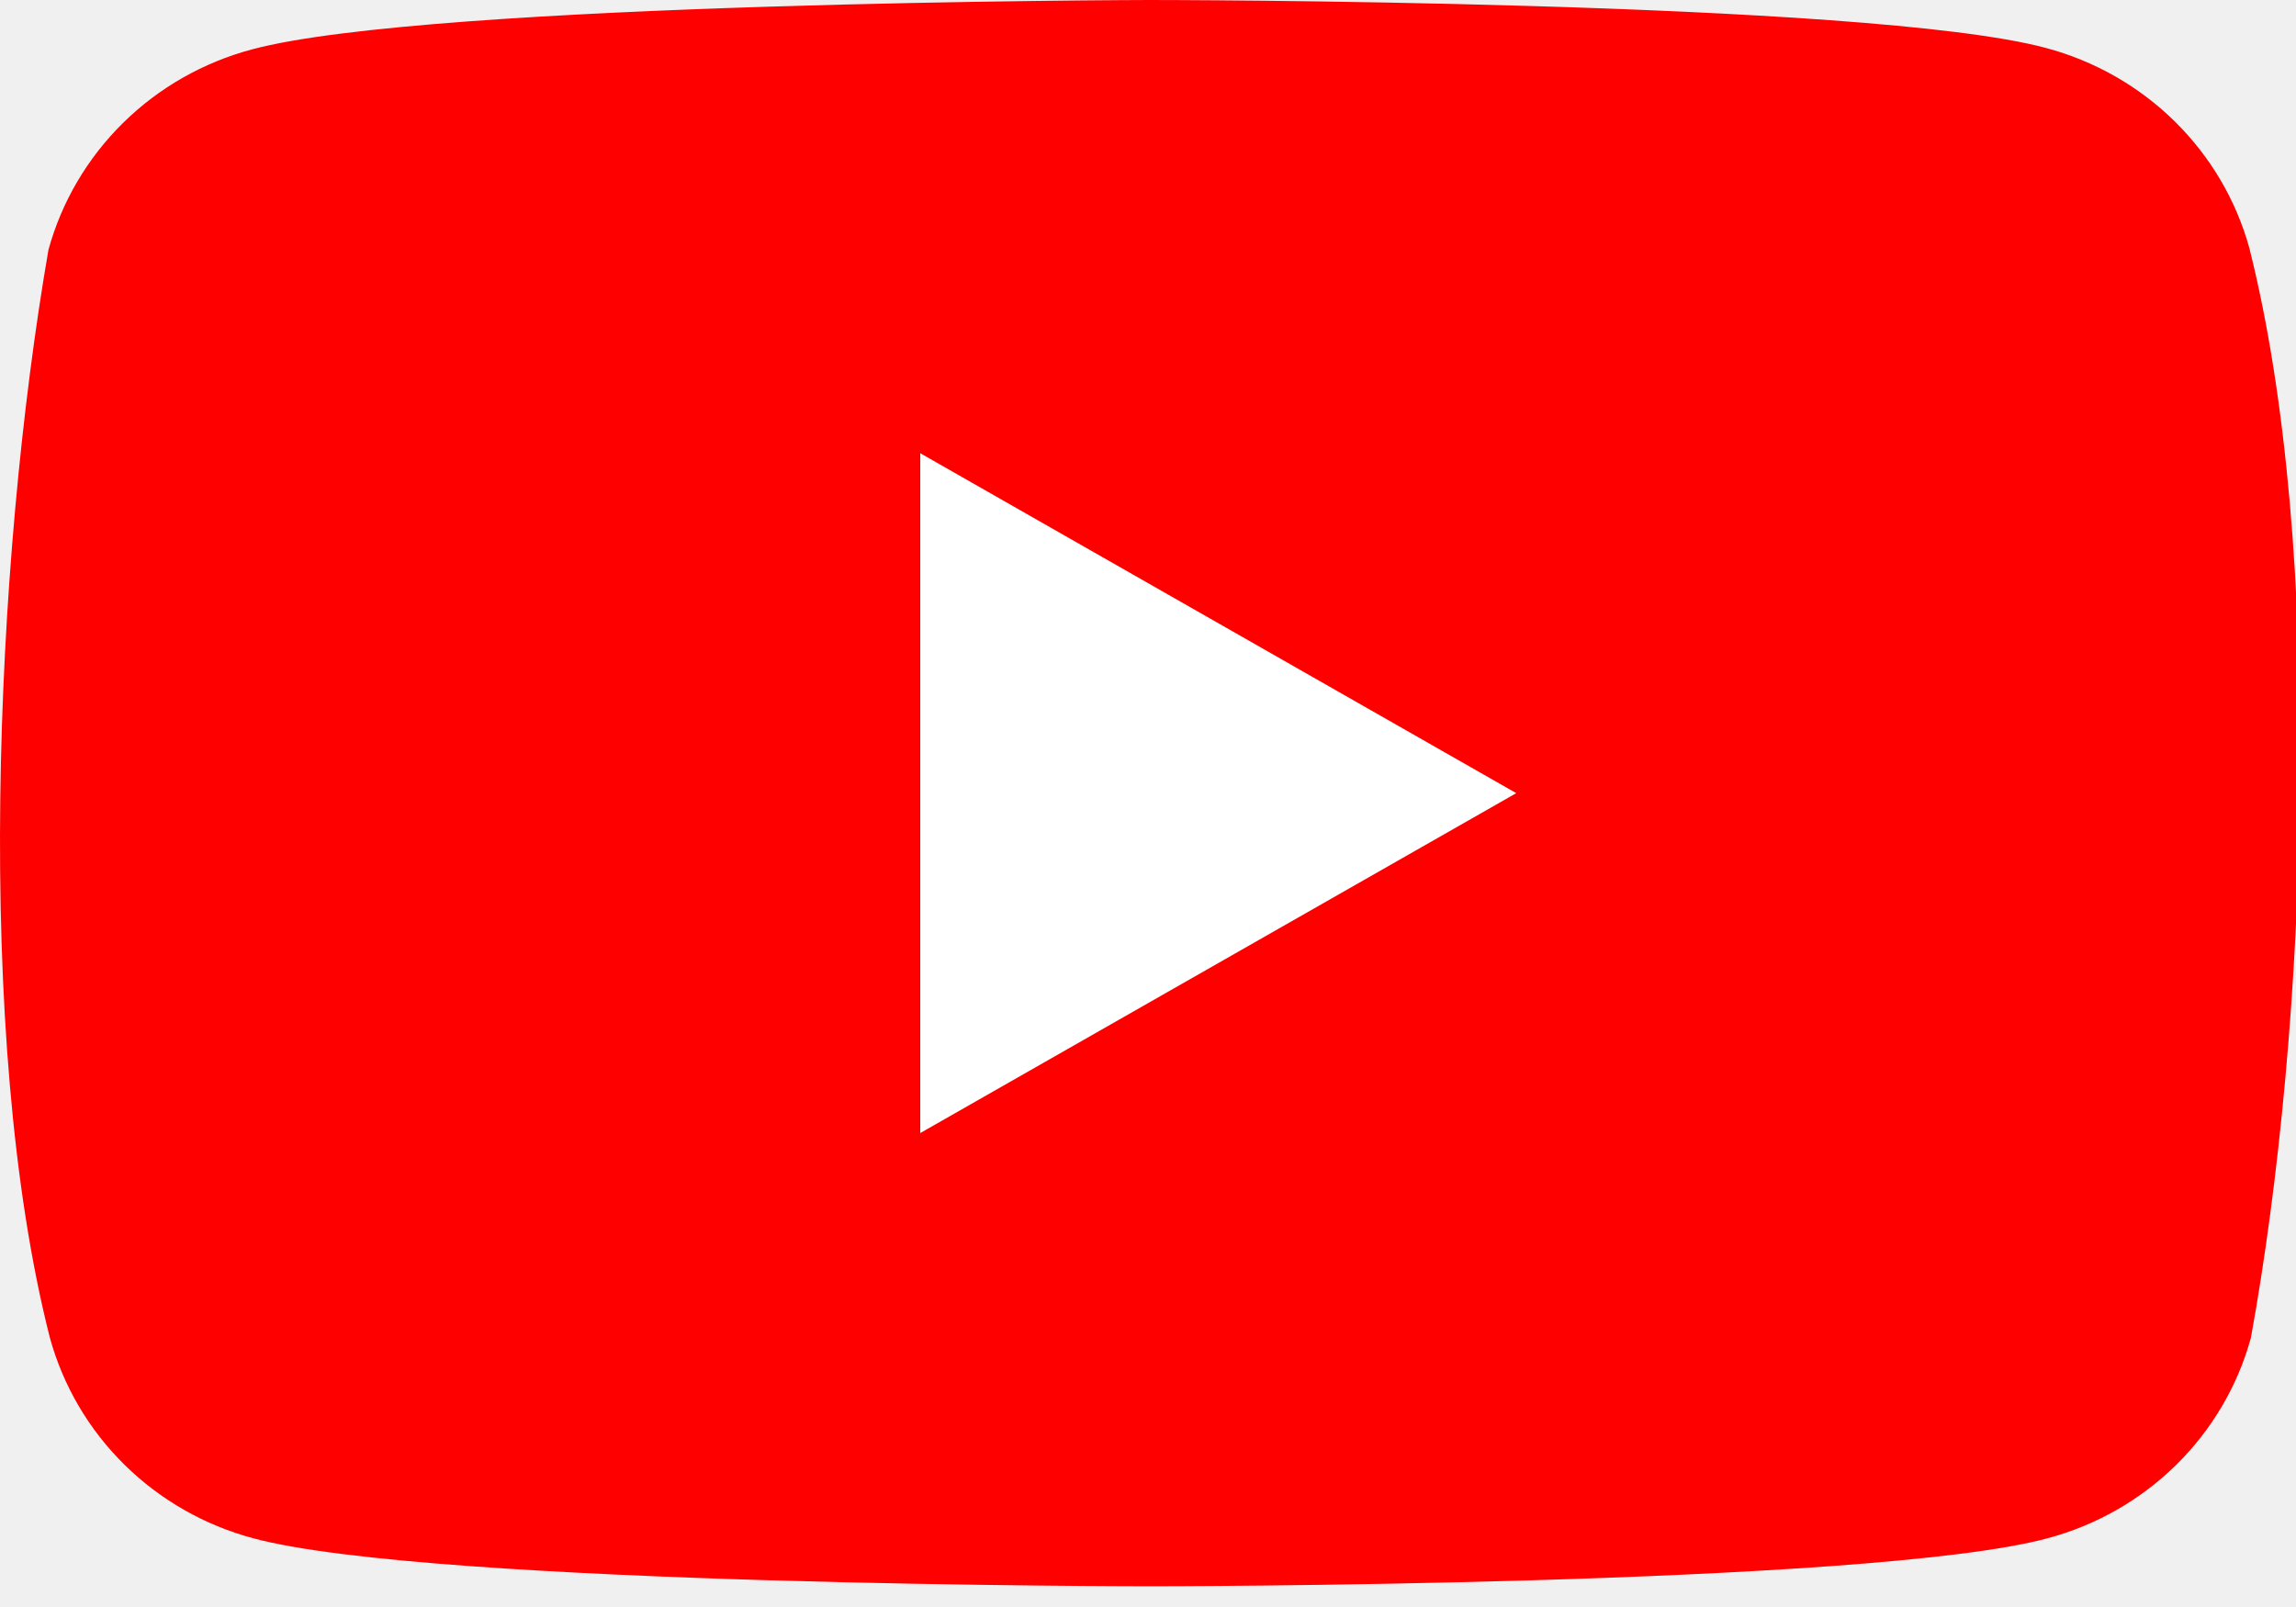
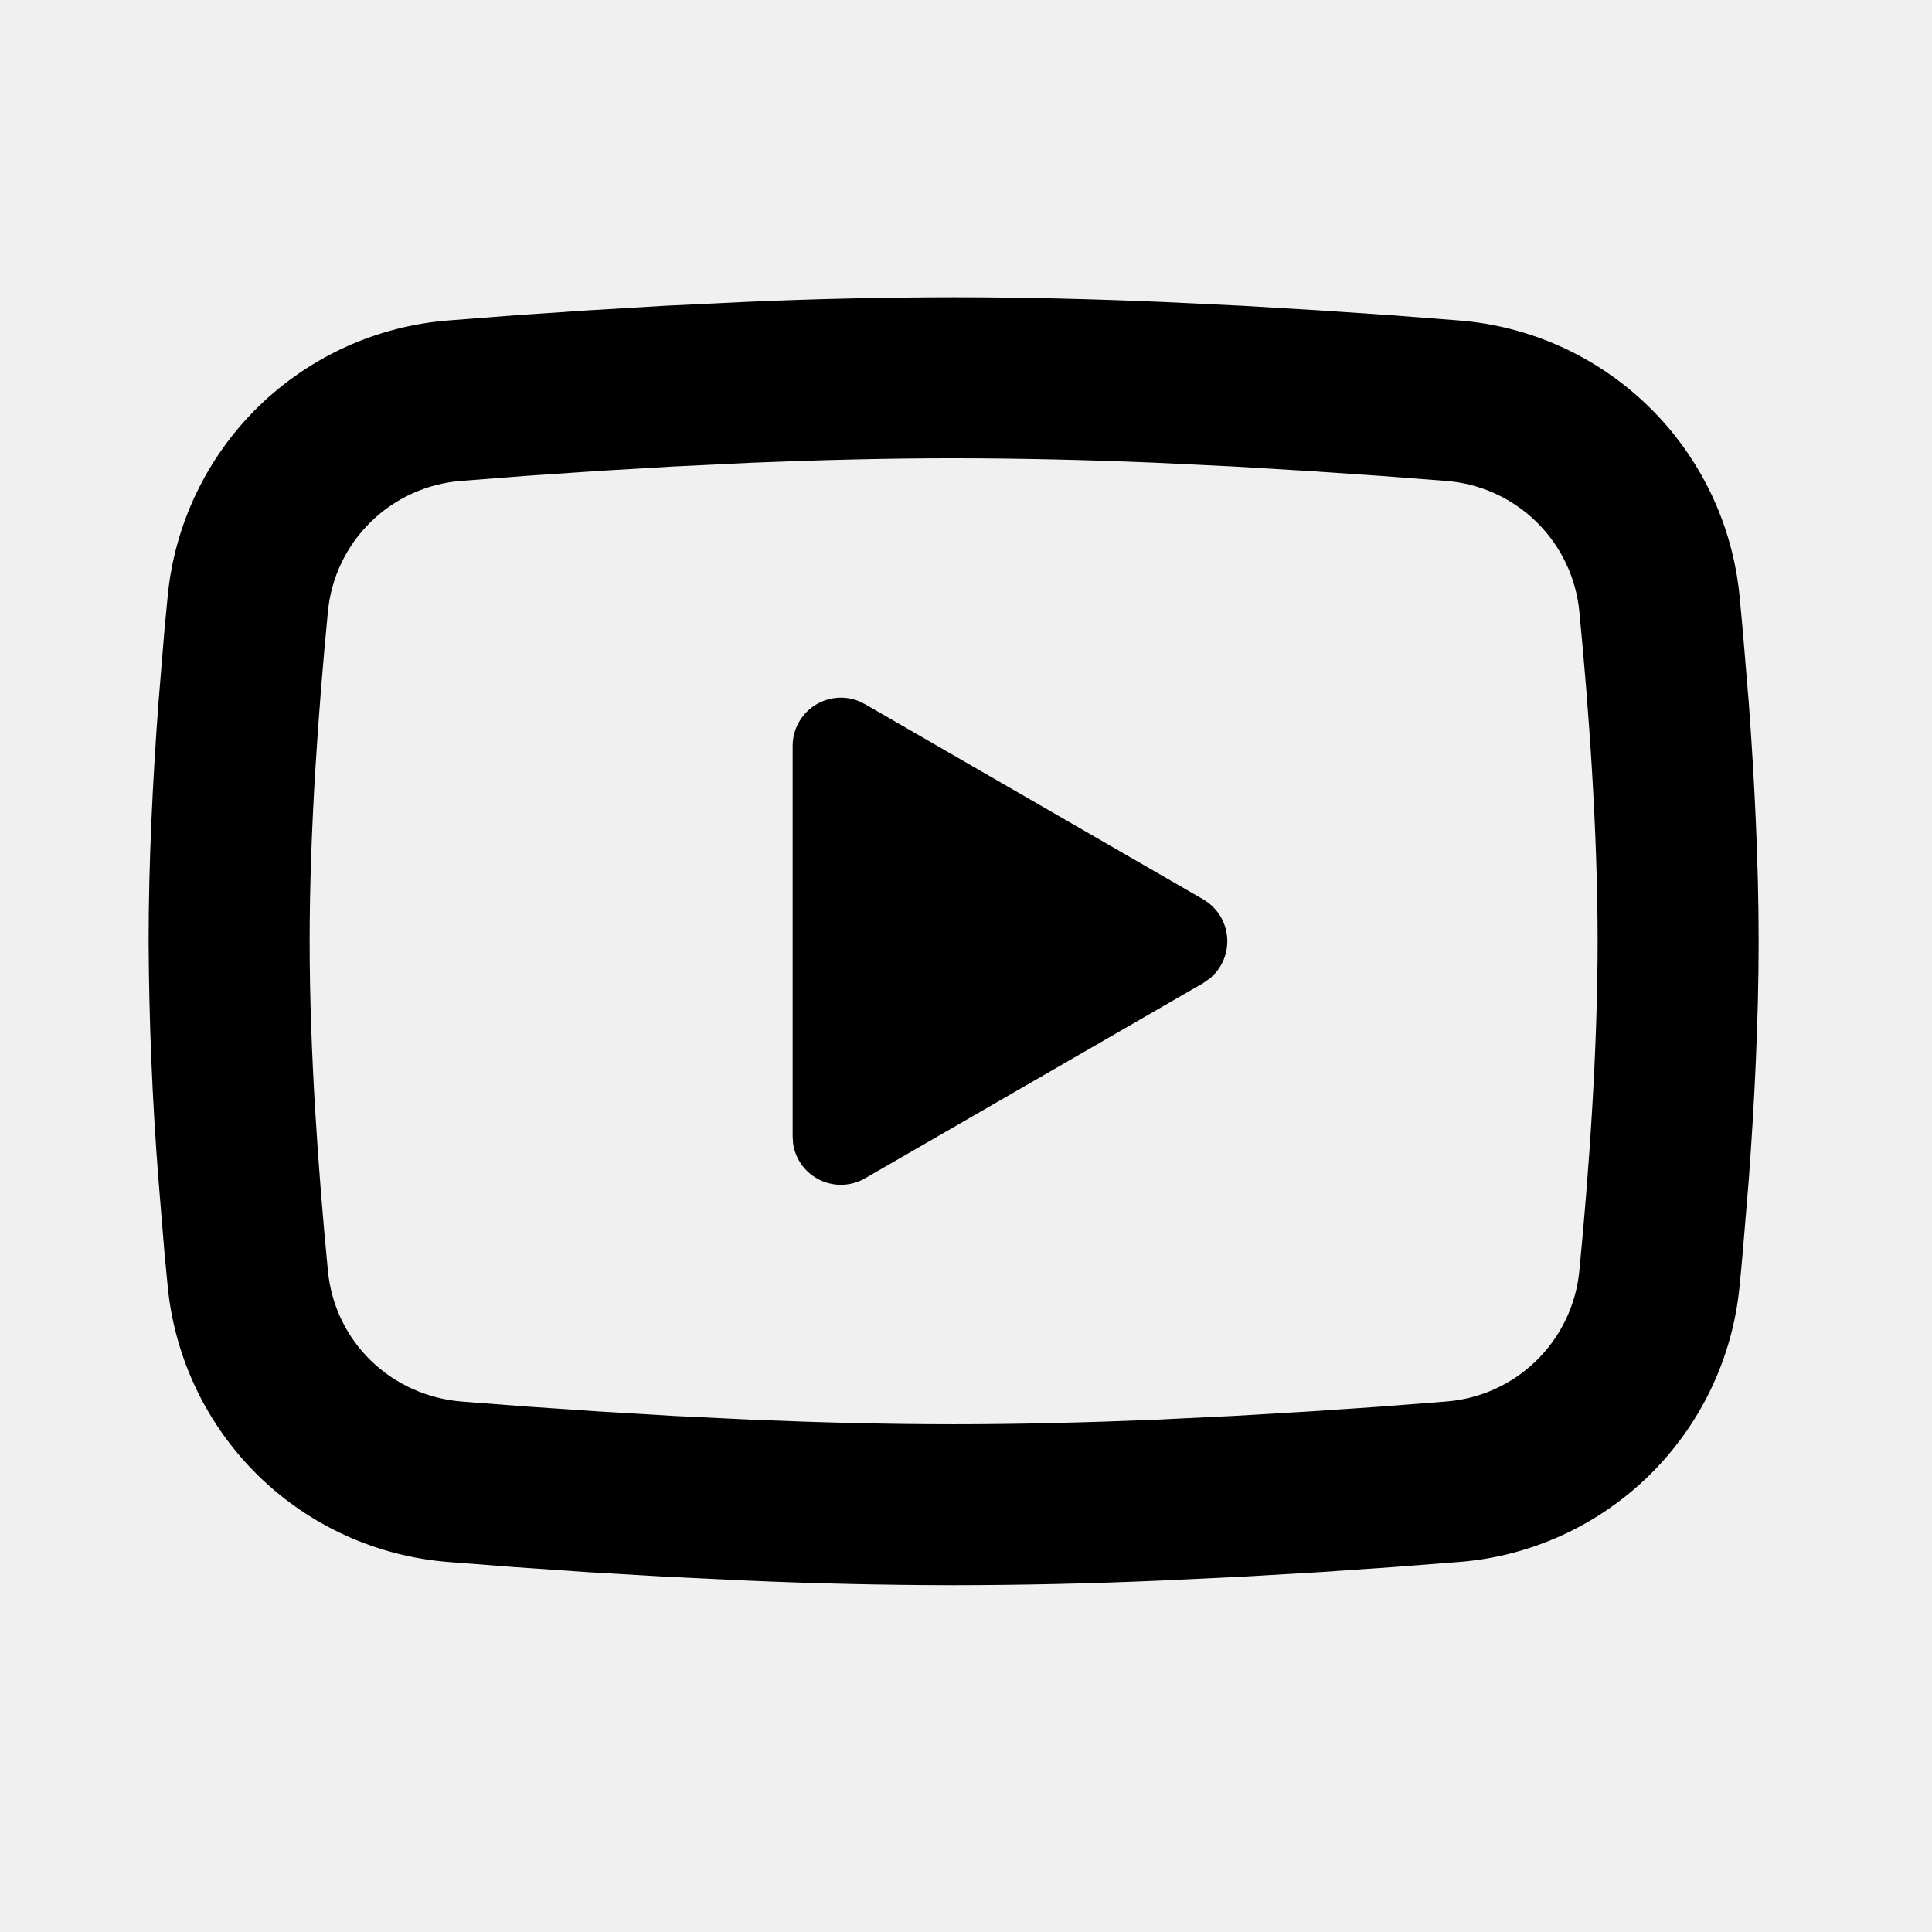
- <svg xmlns="http://www.w3.org/2000/svg" width="100" height="70" viewBox="0 0 100 70" fill="none">
-   <g clip-path="url(#clip0_8_2)">
-     <path d="M97.972 10.82C97.397 8.728 96.276 6.822 94.72 5.29C93.165 3.758 91.228 2.654 89.105 2.088C81.33 0 50.04 0 50.04 0C50.04 0 18.75 0.063 10.976 2.151C8.852 2.717 6.916 3.821 5.361 5.353C3.805 6.885 2.684 8.792 2.11 10.883C-0.242 24.488 -1.154 45.217 2.174 58.277C2.749 60.368 3.87 62.275 5.425 63.807C6.981 65.339 8.917 66.443 11.04 67.009C18.815 69.097 50.105 69.097 50.105 69.097C50.105 69.097 81.395 69.097 89.169 67.009C91.293 66.443 93.229 65.339 94.784 63.807C96.34 62.275 97.461 60.368 98.035 58.277C100.515 44.653 101.28 23.937 97.971 10.82L97.972 10.82Z" fill="#FF0000" />
-     <path d="M40.081 49.355L66.039 34.549L40.081 19.742V49.355Z" fill="white" />
-   </g>
-   <defs>
-     <clipPath id="clip0_8_2">
-       <rect width="100" height="70" fill="white" />
-     </clipPath>
-   </defs>
+ <svg xmlns="http://www.w3.org/2000/svg" width="26" height="26" viewBox="0 0 26 26" fill="none">
+   <path d="M12.833 4C13.76 4 14.71 4.024 15.63 4.063L16.718 4.115L17.759 4.177L18.734 4.243L19.625 4.312C20.591 4.386 21.5 4.798 22.193 5.477C22.885 6.155 23.316 7.056 23.41 8.02L23.453 8.481L23.535 9.466C23.61 10.488 23.667 11.602 23.667 12.667C23.667 13.732 23.61 14.845 23.535 15.867L23.453 16.853C23.439 17.011 23.425 17.164 23.41 17.313C23.316 18.278 22.885 19.179 22.192 19.857C21.5 20.535 20.59 20.948 19.624 21.021L18.735 21.09L17.76 21.157L16.718 21.218L15.63 21.27C14.699 21.311 13.766 21.332 12.833 21.333C11.901 21.332 10.968 21.311 10.036 21.27L8.948 21.218L7.907 21.157L6.932 21.09L6.042 21.021C5.076 20.947 4.166 20.535 3.474 19.857C2.782 19.178 2.351 18.278 2.257 17.313L2.213 16.853L2.132 15.867C2.049 14.802 2.005 13.735 2 12.667C2 11.602 2.056 10.488 2.132 9.466L2.213 8.481C2.228 8.322 2.242 8.17 2.257 8.02C2.35 7.056 2.781 6.155 3.473 5.477C4.166 4.799 5.075 4.386 6.041 4.312L6.93 4.243L7.905 4.177L8.947 4.115L10.035 4.063C10.967 4.022 11.9 4.001 12.833 4ZM12.833 6.167C11.94 6.167 11.02 6.191 10.125 6.227L9.066 6.278L8.048 6.338L7.093 6.403L6.217 6.471C5.757 6.504 5.324 6.698 4.993 7.02C4.663 7.342 4.457 7.77 4.413 8.229C4.286 9.539 4.167 11.169 4.167 12.667C4.167 14.164 4.286 15.794 4.413 17.104C4.505 18.049 5.254 18.783 6.217 18.862L7.093 18.929L8.048 18.994L9.066 19.055L10.125 19.106C11.02 19.143 11.94 19.167 12.833 19.167C13.727 19.167 14.647 19.143 15.542 19.106L16.601 19.055L17.618 18.995L18.574 18.93L19.449 18.862C19.909 18.83 20.343 18.635 20.673 18.313C21.004 17.991 21.209 17.563 21.254 17.104C21.381 15.794 21.5 14.164 21.5 12.667C21.5 11.169 21.381 9.539 21.254 8.229C21.209 7.77 21.004 7.342 20.673 7.02C20.343 6.698 19.909 6.504 19.449 6.471L18.574 6.404L17.618 6.339L16.601 6.278L15.542 6.227C14.639 6.189 13.736 6.168 12.833 6.167ZM10.667 10.04C10.667 9.934 10.692 9.829 10.742 9.736C10.791 9.642 10.863 9.562 10.95 9.502C11.038 9.443 11.138 9.405 11.244 9.393C11.349 9.381 11.455 9.395 11.554 9.434L11.642 9.477L16.192 12.103C16.282 12.156 16.359 12.229 16.415 12.317C16.471 12.405 16.505 12.506 16.514 12.61C16.523 12.714 16.507 12.819 16.467 12.916C16.427 13.012 16.364 13.098 16.284 13.165L16.192 13.23L11.642 15.857C11.55 15.91 11.447 15.94 11.341 15.944C11.235 15.948 11.13 15.926 11.034 15.88C10.939 15.834 10.856 15.766 10.793 15.681C10.73 15.595 10.689 15.496 10.673 15.391L10.667 15.294V10.04Z" fill="black" />
</svg>
